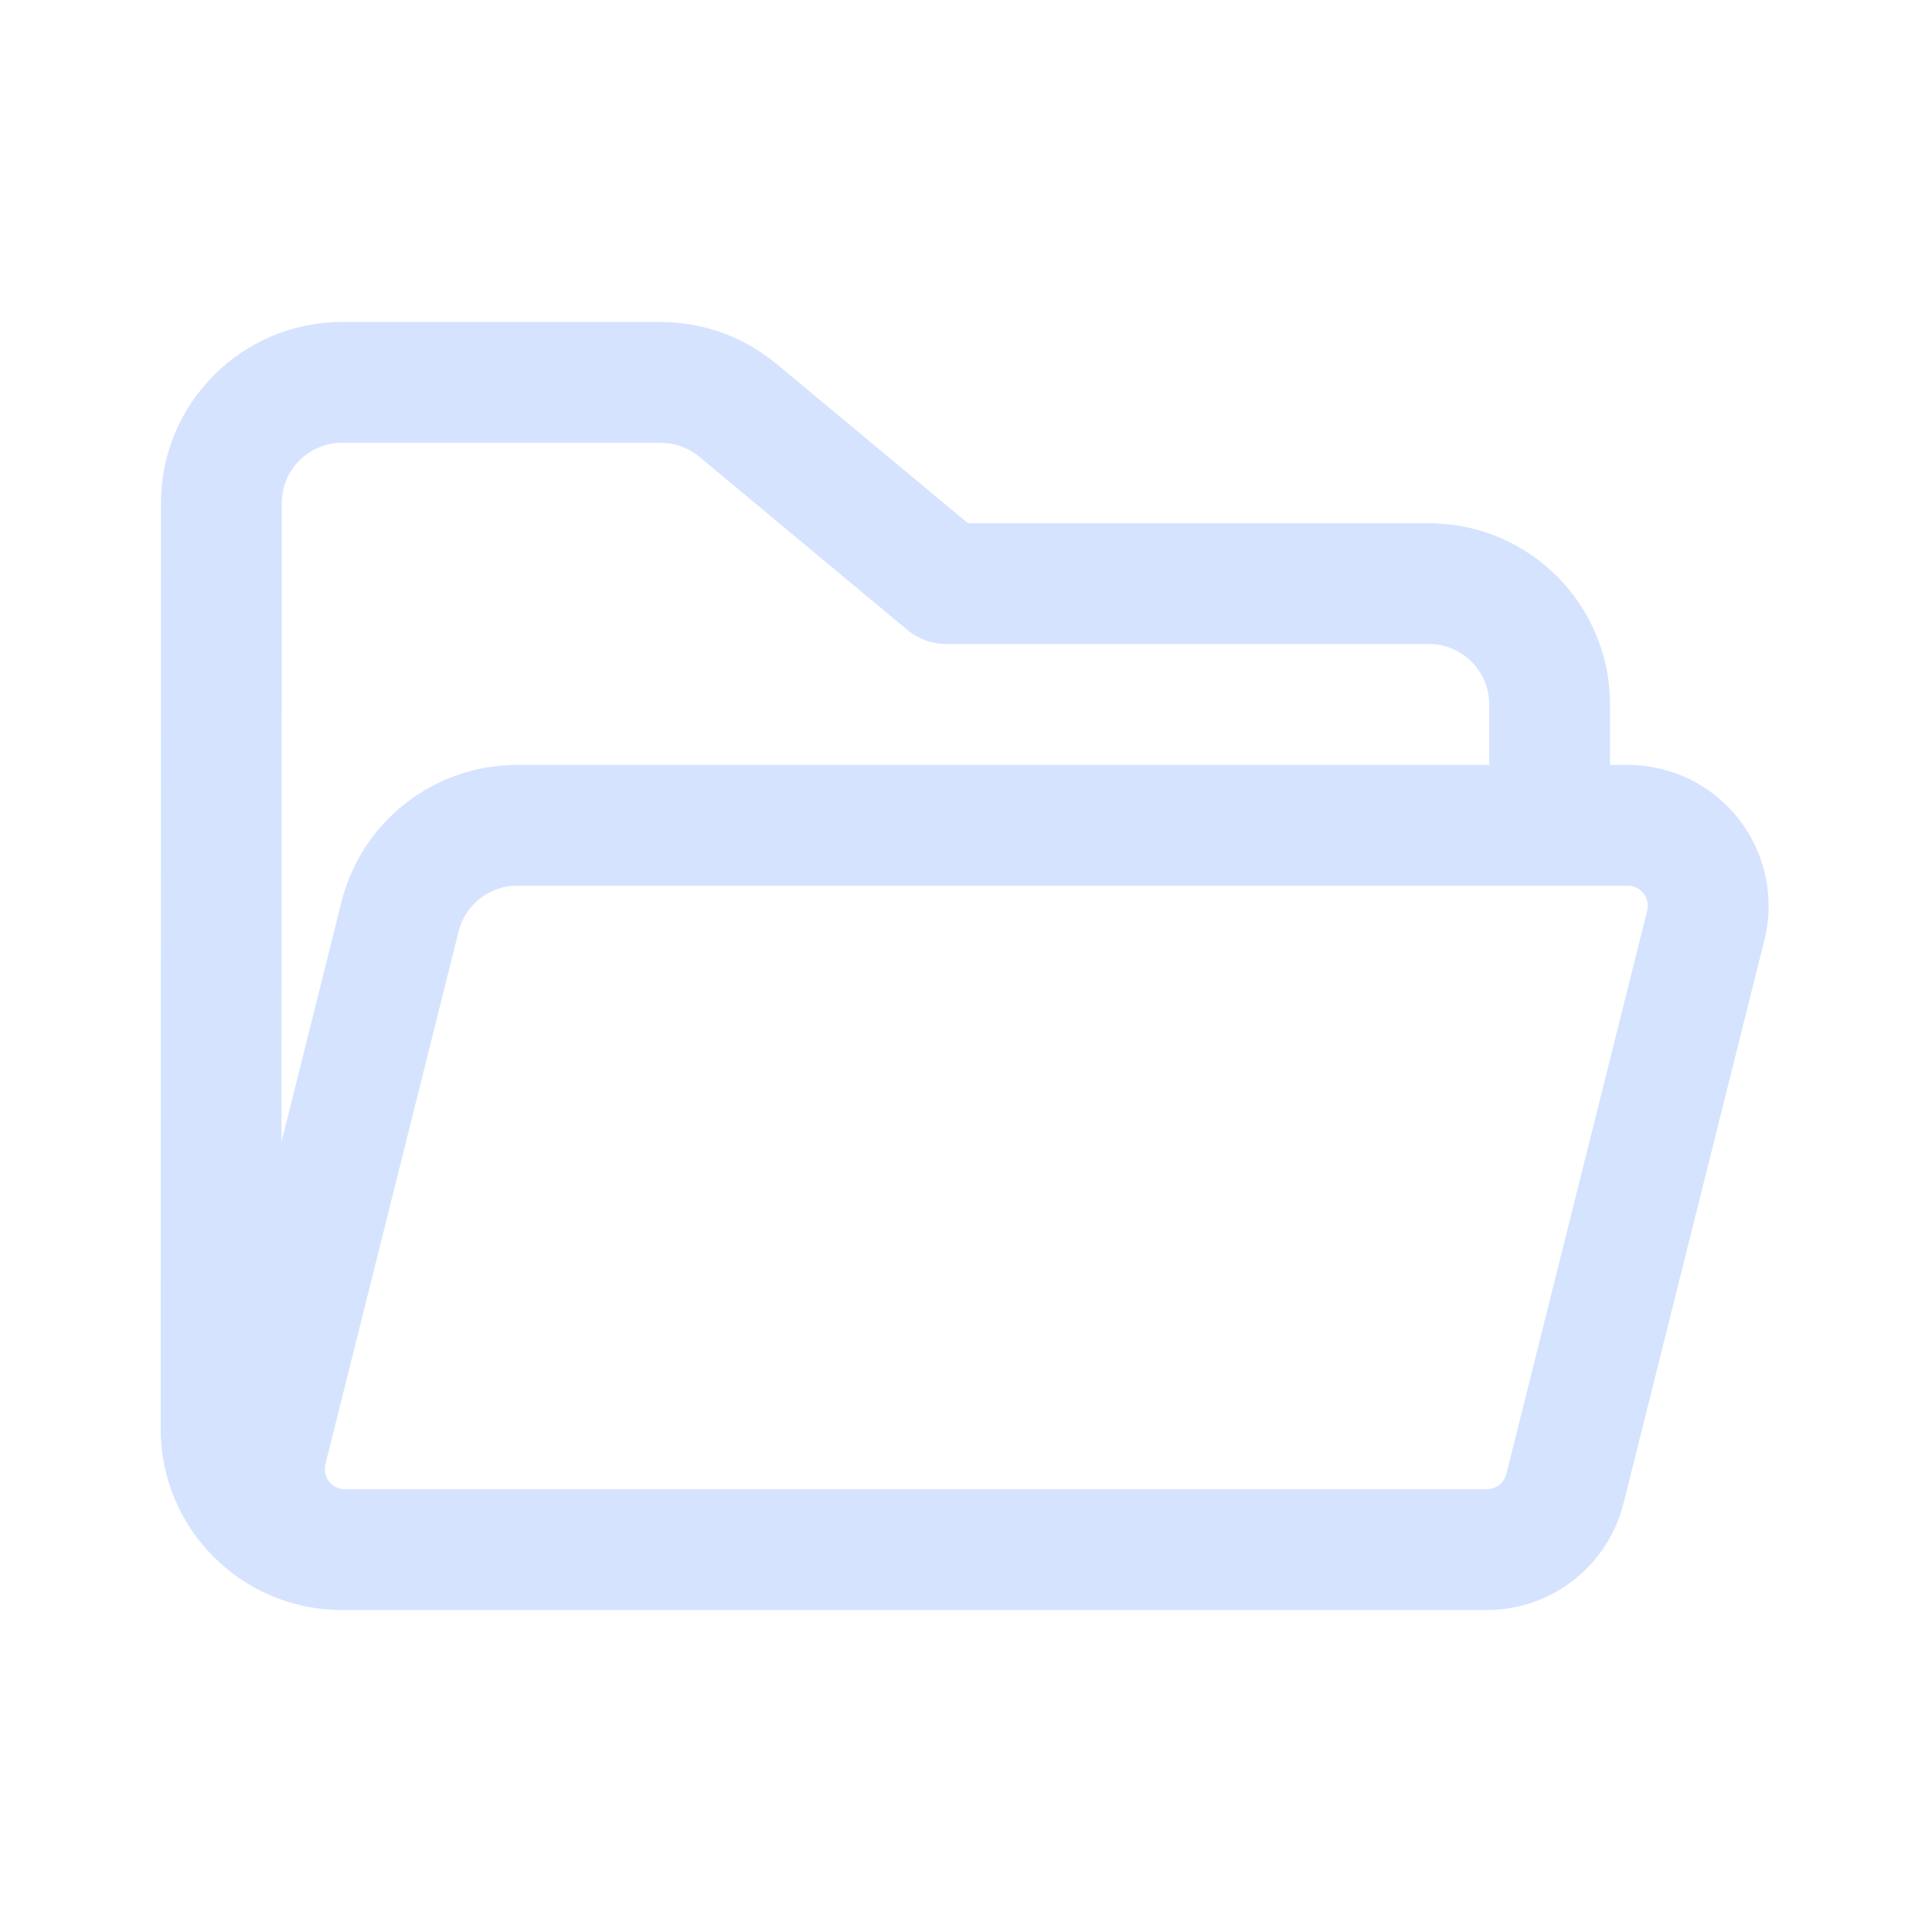
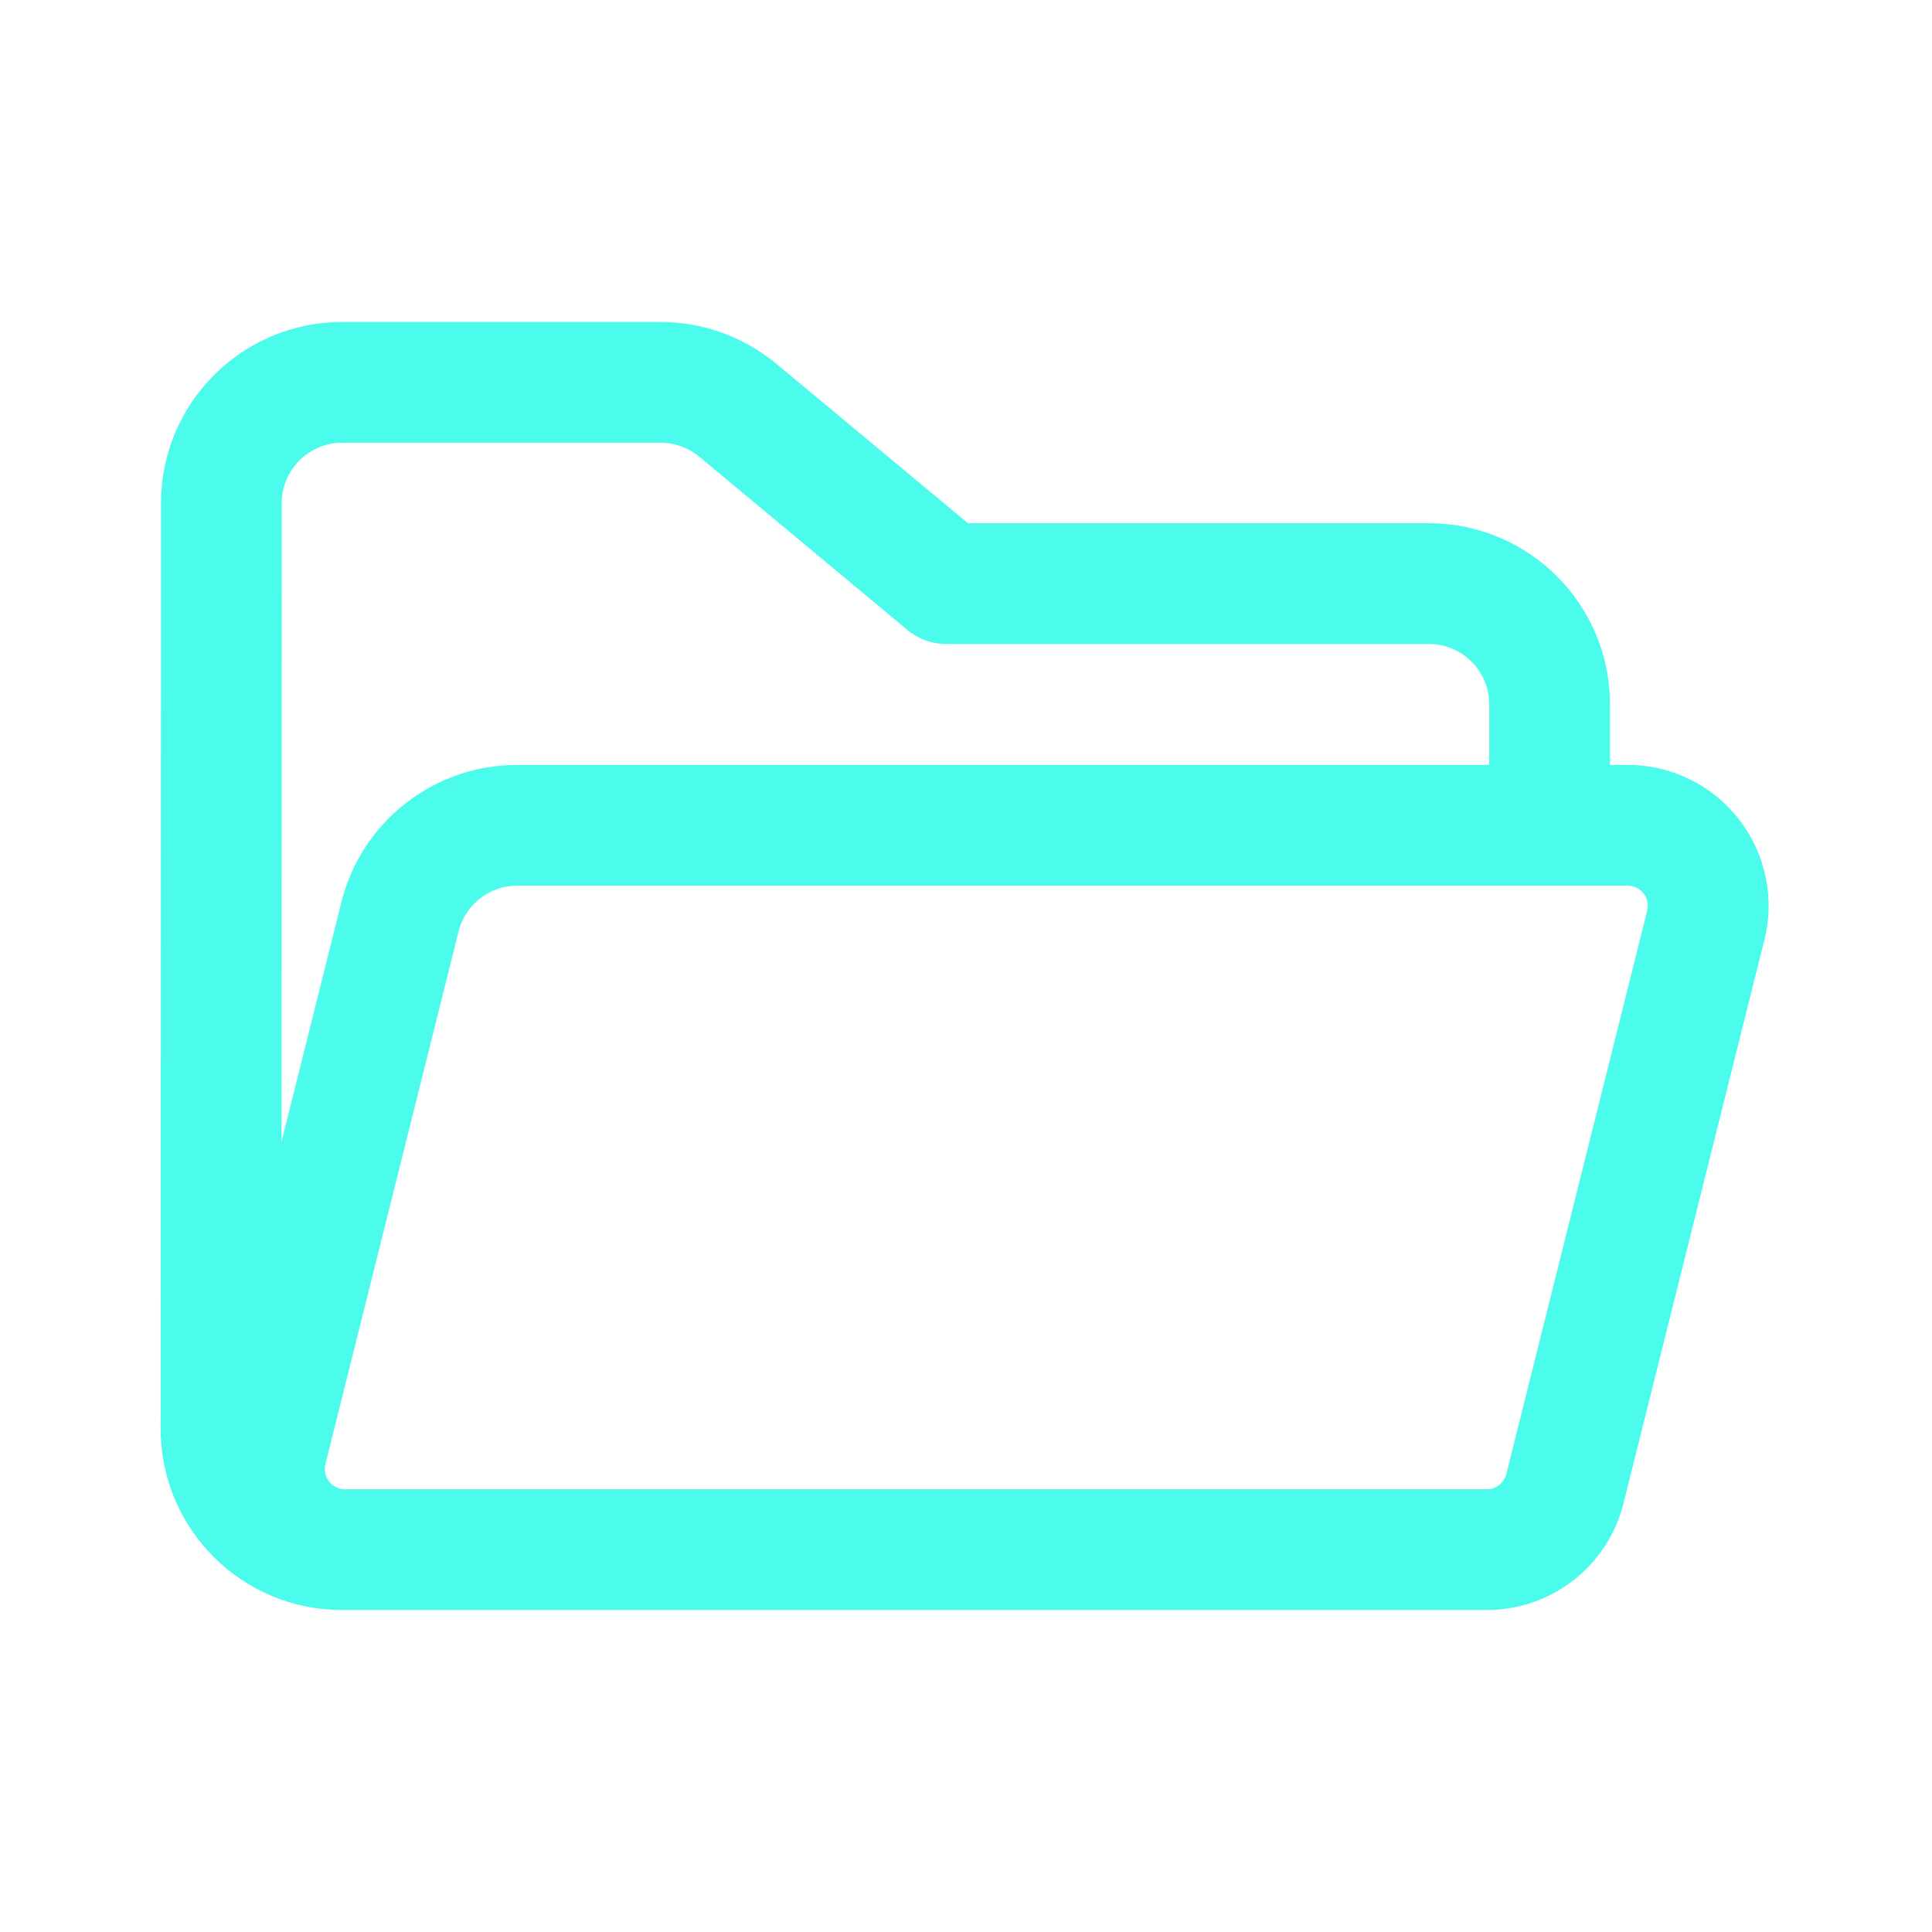
<svg xmlns="http://www.w3.org/2000/svg" width="24" height="24" fill="none" viewBox="0 0 24 24">
-   <path d="M20 9.502V8.75a2.25 2.25 0 0 0-2.25-2.25h-5.725l-2.38-1.98A2.25 2.25 0 0 0 8.204 4H4.25A2.25 2.25 0 0 0 2 6.25l-.004 11.5A2.25 2.25 0 0 0 4.246 20H18.47a1.75 1.75 0 0 0 1.698-1.325l1.75-6.998a1.75 1.75 0 0 0-1.698-2.175H20ZM4.25 5.5h3.956a.75.75 0 0 1 .48.173l2.588 2.154a.75.75 0 0 0 .48.173h5.996a.75.75 0 0 1 .75.75v.752H6.424a2.25 2.25 0 0 0-2.183 1.704l-.744 2.978L3.5 6.25a.75.75 0 0 1 .75-.75Zm1.447 6.07a.75.75 0 0 1 .727-.568H20.22a.25.25 0 0 1 .242.31l-1.75 6.999a.25.25 0 0 1-.242.189H4.285a.25.25 0 0 1-.243-.31l1.655-6.62Z" fill="#d5e3ff" />
+   <path d="M20 9.502V8.75a2.25 2.25 0 0 0-2.25-2.25h-5.725l-2.38-1.98A2.25 2.25 0 0 0 8.204 4H4.25A2.25 2.25 0 0 0 2 6.25l-.004 11.5A2.25 2.25 0 0 0 4.246 20H18.47a1.75 1.75 0 0 0 1.698-1.325l1.75-6.998a1.75 1.75 0 0 0-1.698-2.175H20ZM4.25 5.5h3.956a.75.75 0 0 1 .48.173l2.588 2.154a.75.75 0 0 0 .48.173h5.996a.75.75 0 0 1 .75.75v.752H6.424a2.25 2.25 0 0 0-2.183 1.704l-.744 2.978L3.5 6.25a.75.75 0 0 1 .75-.75Zm1.447 6.07a.75.75 0 0 1 .727-.568H20.22a.25.25 0 0 1 .242.31l-1.75 6.999a.25.25 0 0 1-.242.189H4.285a.25.25 0 0 1-.243-.31l1.655-6.62Z" fill="#4bfbeb" />
</svg>
